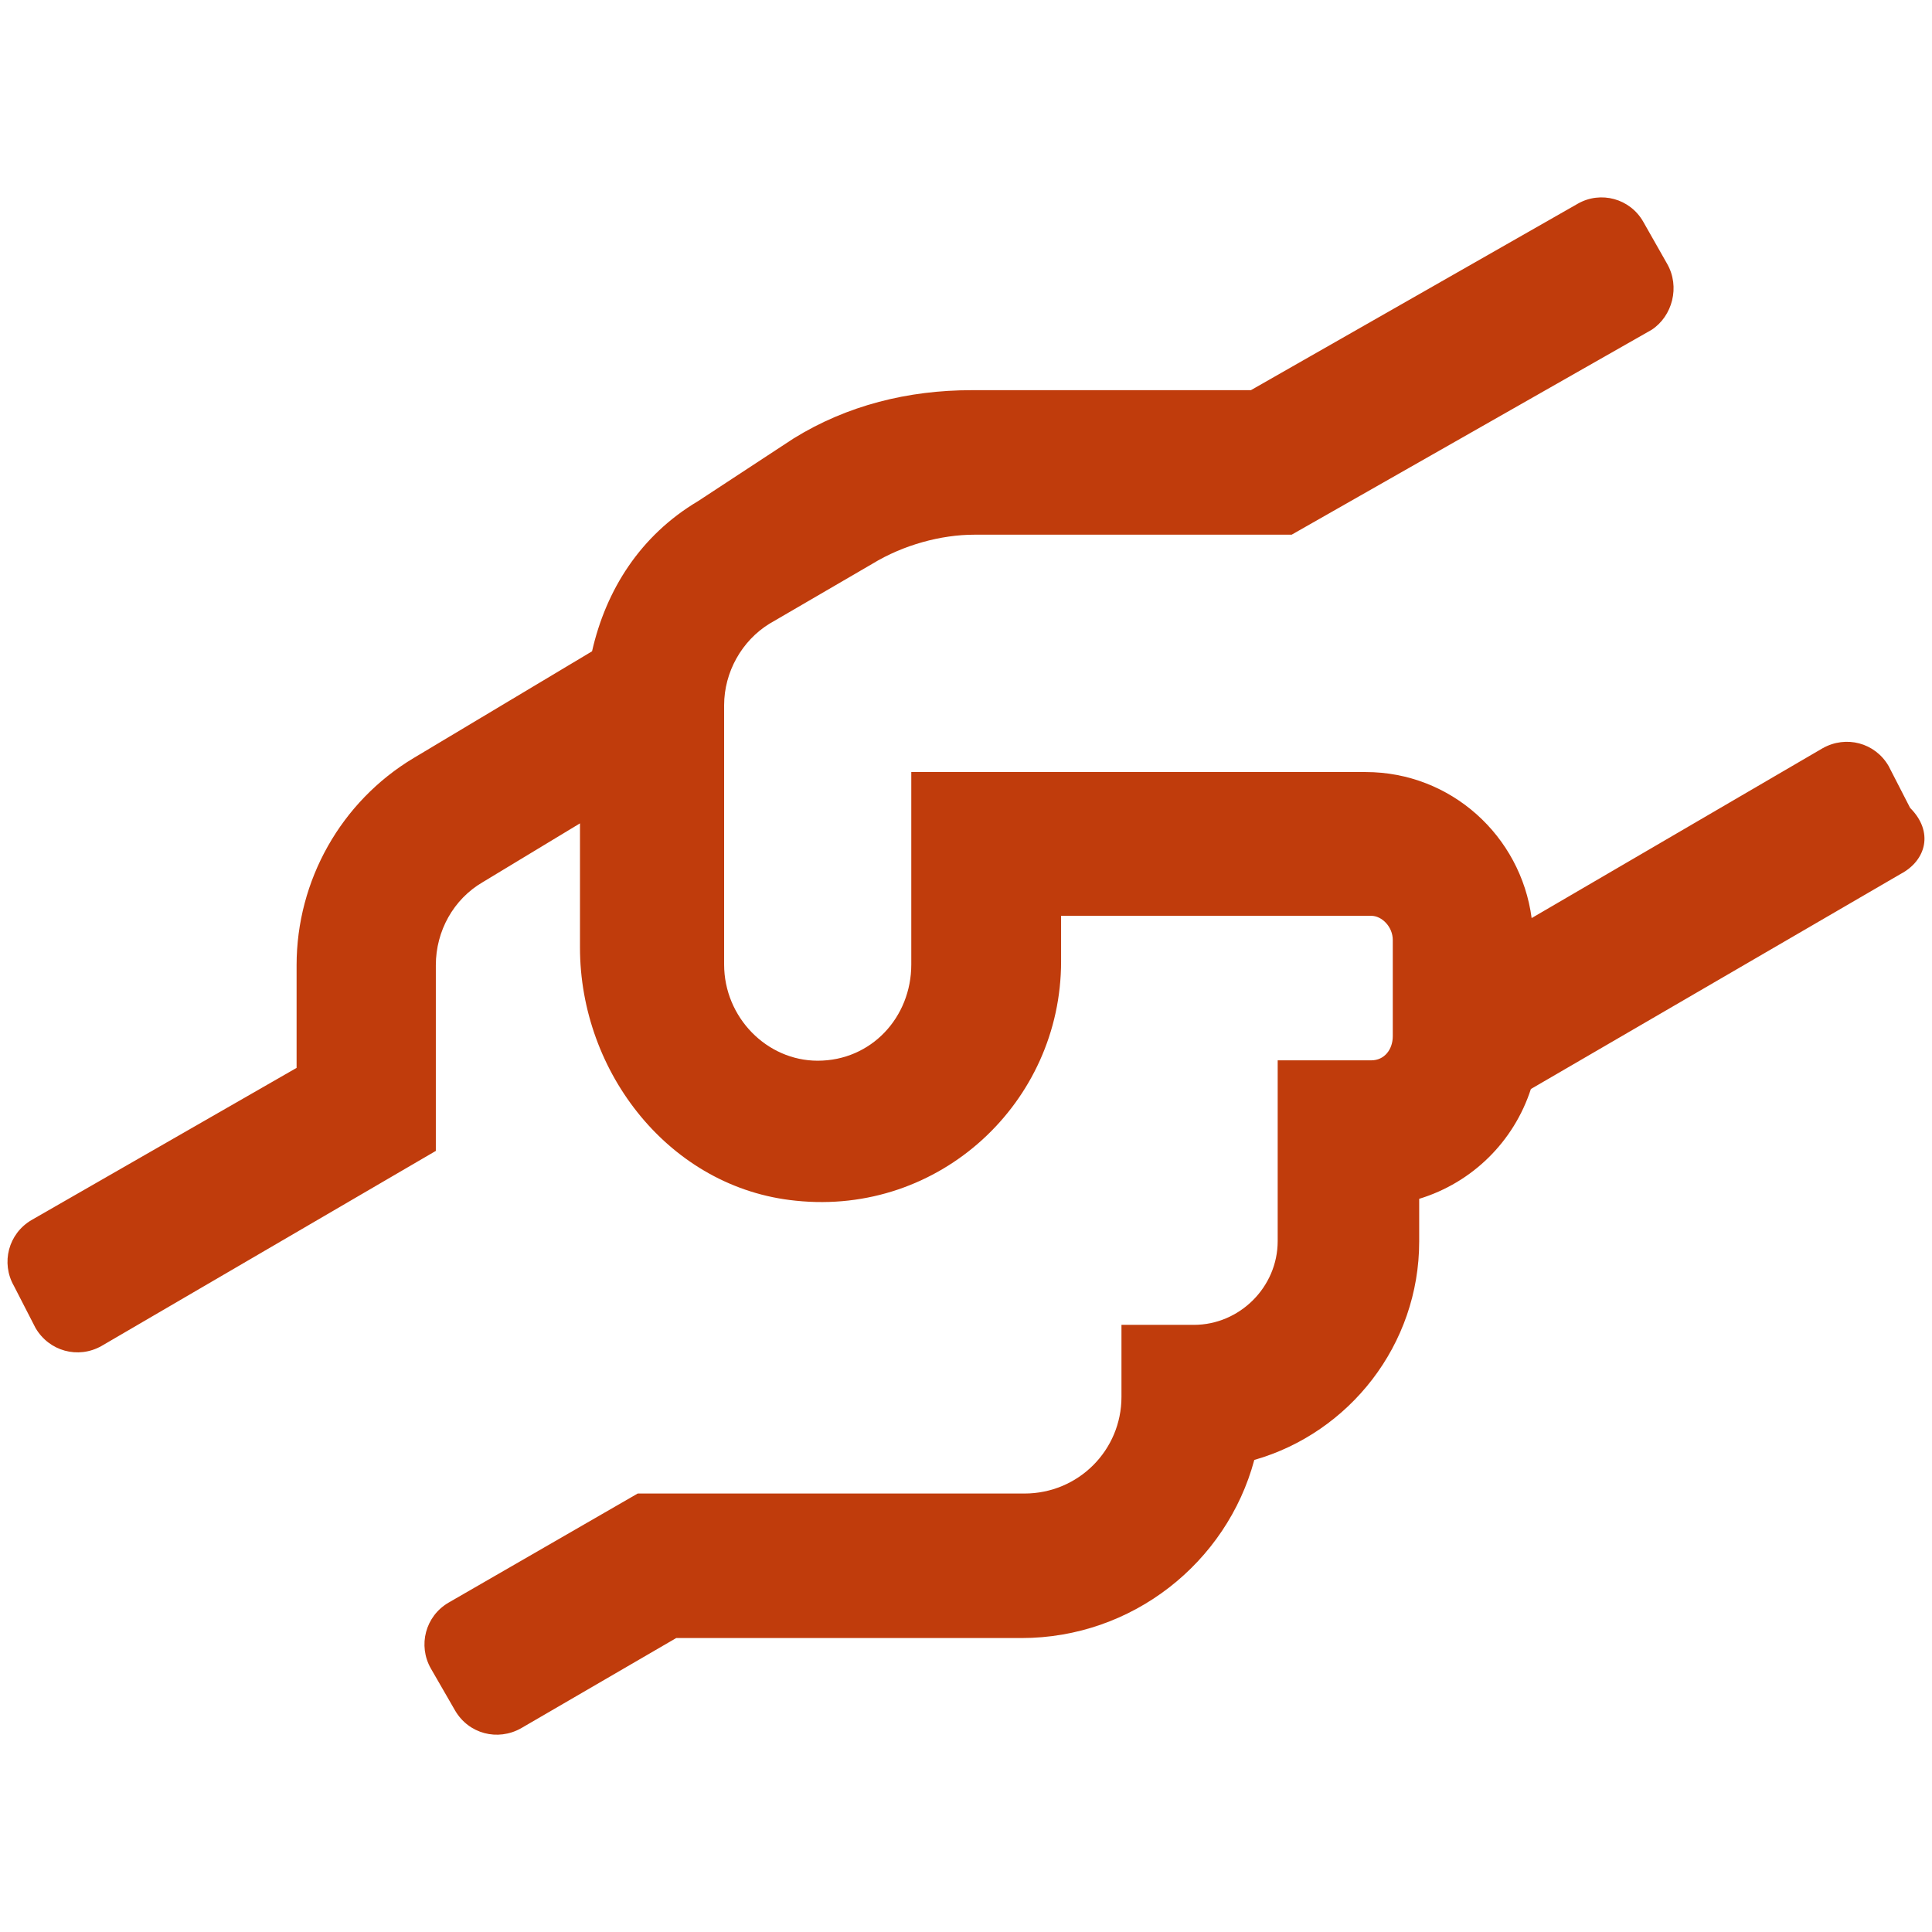
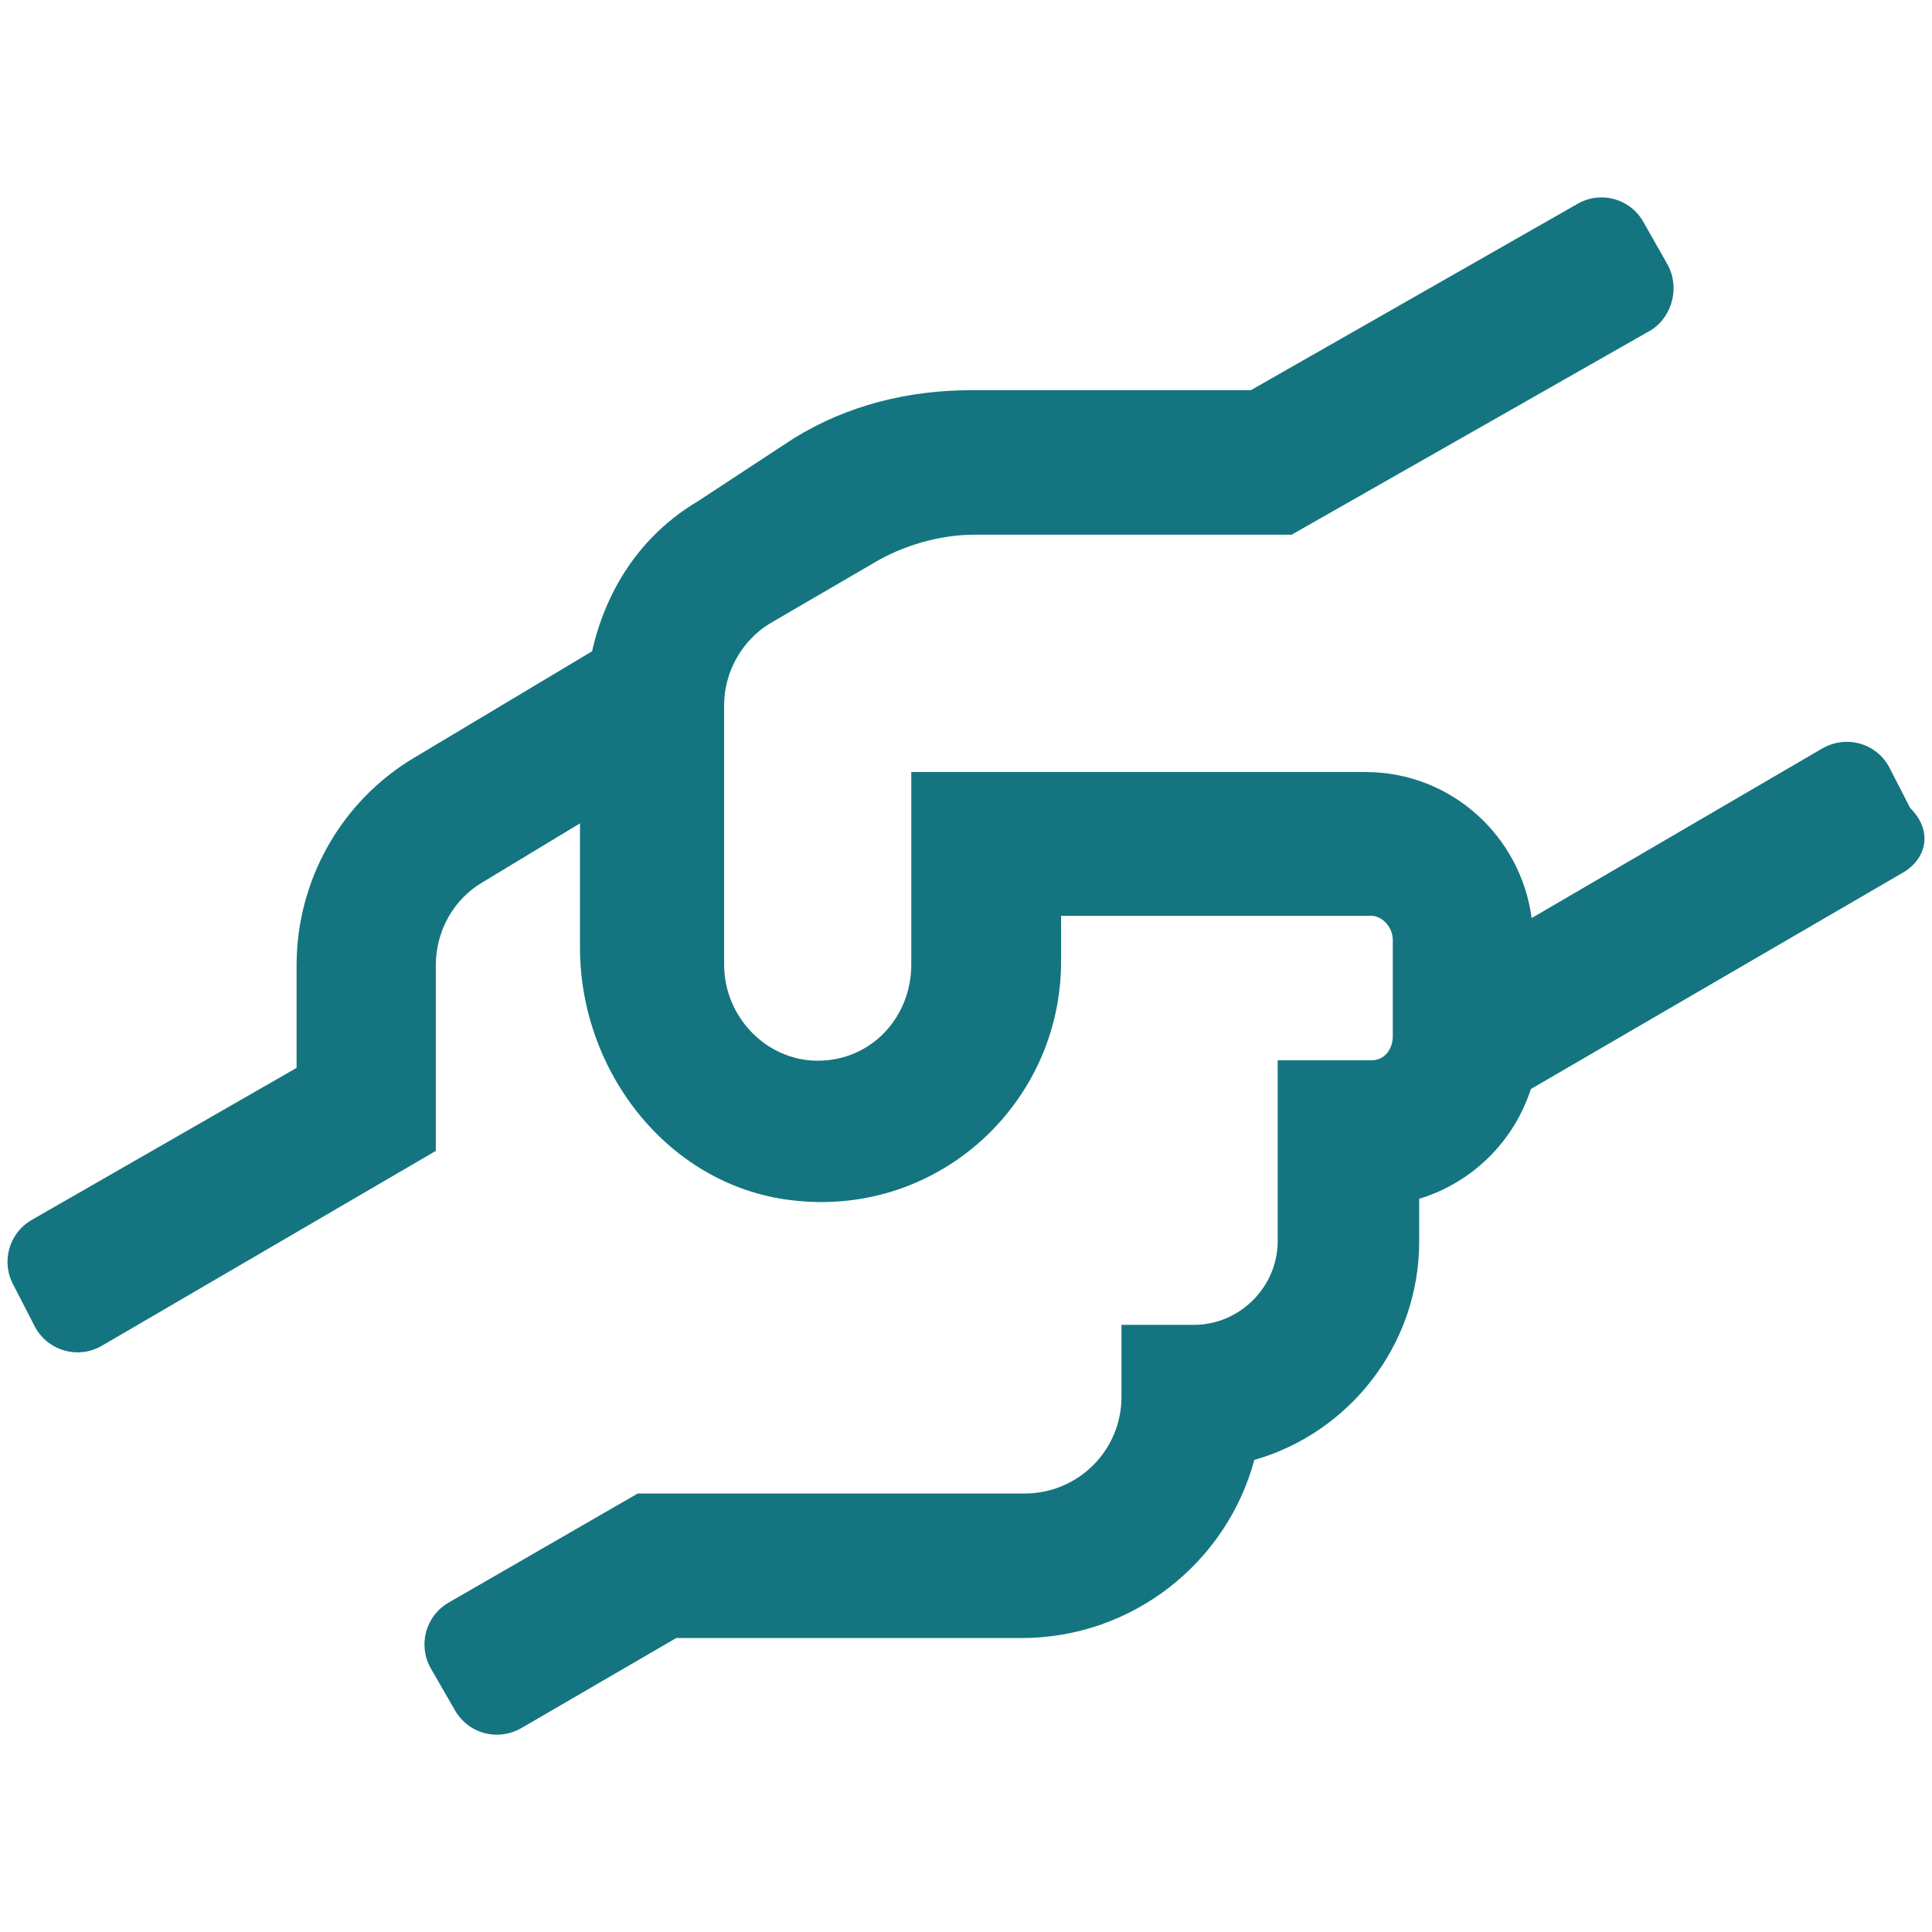
<svg xmlns="http://www.w3.org/2000/svg" version="1.1" id="Layer_1" x="0px" y="0px" viewBox="0 0 512 512" style="enable-background:new 0 0 512 512;" xml:space="preserve">
  <style type="text/css">
- 	.st0{fill:#C03C0C;}
+ 	.st0{fill:#147580;}
</style>
  <path class="st0" d="M503.7,231.6l-98,57c-4.5,13.9-15.5,24.8-29.6,29.1V329c0,27.4-18.5,50.7-43.7,57.9  c-7.3,27.2-32.3,47.2-61.7,47.2h-91.5L138.1,458c-6.2,3.5-13.9,1.5-17.5-4.7l-6.4-11.1c-3.5-6.1-1.5-13.9,4.7-17.5l50.1-28.9h102.5  c14.3,0,25.7-11.5,25.7-25.6v-19.1h19.2c12.1,0,22.2-10,22.2-22.2V281h24.8c3.5,0,5.7-2.9,5.7-6.4v-25.5c0-3.5-2.9-6.4-5.7-6.4  h-82.2v12.1c0,37.4-32.2,67.4-70.3,63.4c-33.3-3.3-57.2-33.9-57.2-67.1v-32.9l-25.8,15.6c-7.7,4.5-12.4,12.9-12.4,22v49.2  l-88.6,51.7c-6.2,3.5-13.9,1.4-17.5-4.8l-5.7-11.1c-3.5-6.1-1.5-13.9,4.7-17.5L78.6,283v-27.2c0-22.5,11.8-43.4,31-54.9l47.3-28.3  c3.7-16.3,12.8-30.7,28.1-39.8l25.3-16.6c14.2-8.8,30.4-12.8,47.2-12.8h74L418.1,54c6.1-3.5,13.9-1.4,17.4,4.8l6.3,11.1  c3.5,6.1,1.4,13.9-4.1,17.5l-95.4,54.3h-84.1c-8.8,0-18.8,2.7-27,7.7l-27.3,15.9c-7.3,4.5-12,12.8-12,21.6v68.7  c0,14,11.3,25.5,24.8,25.5c14.2,0,24.8-11.5,24.8-25.5v-51h120.4c22.6,0,41.1,16.9,44,38.7l77.1-45c6.2-3.5,13.9-1.5,17.5,4.7  l5.7,11.1C512.5,220.4,510.5,228,503.7,231.6z" />
</svg>
